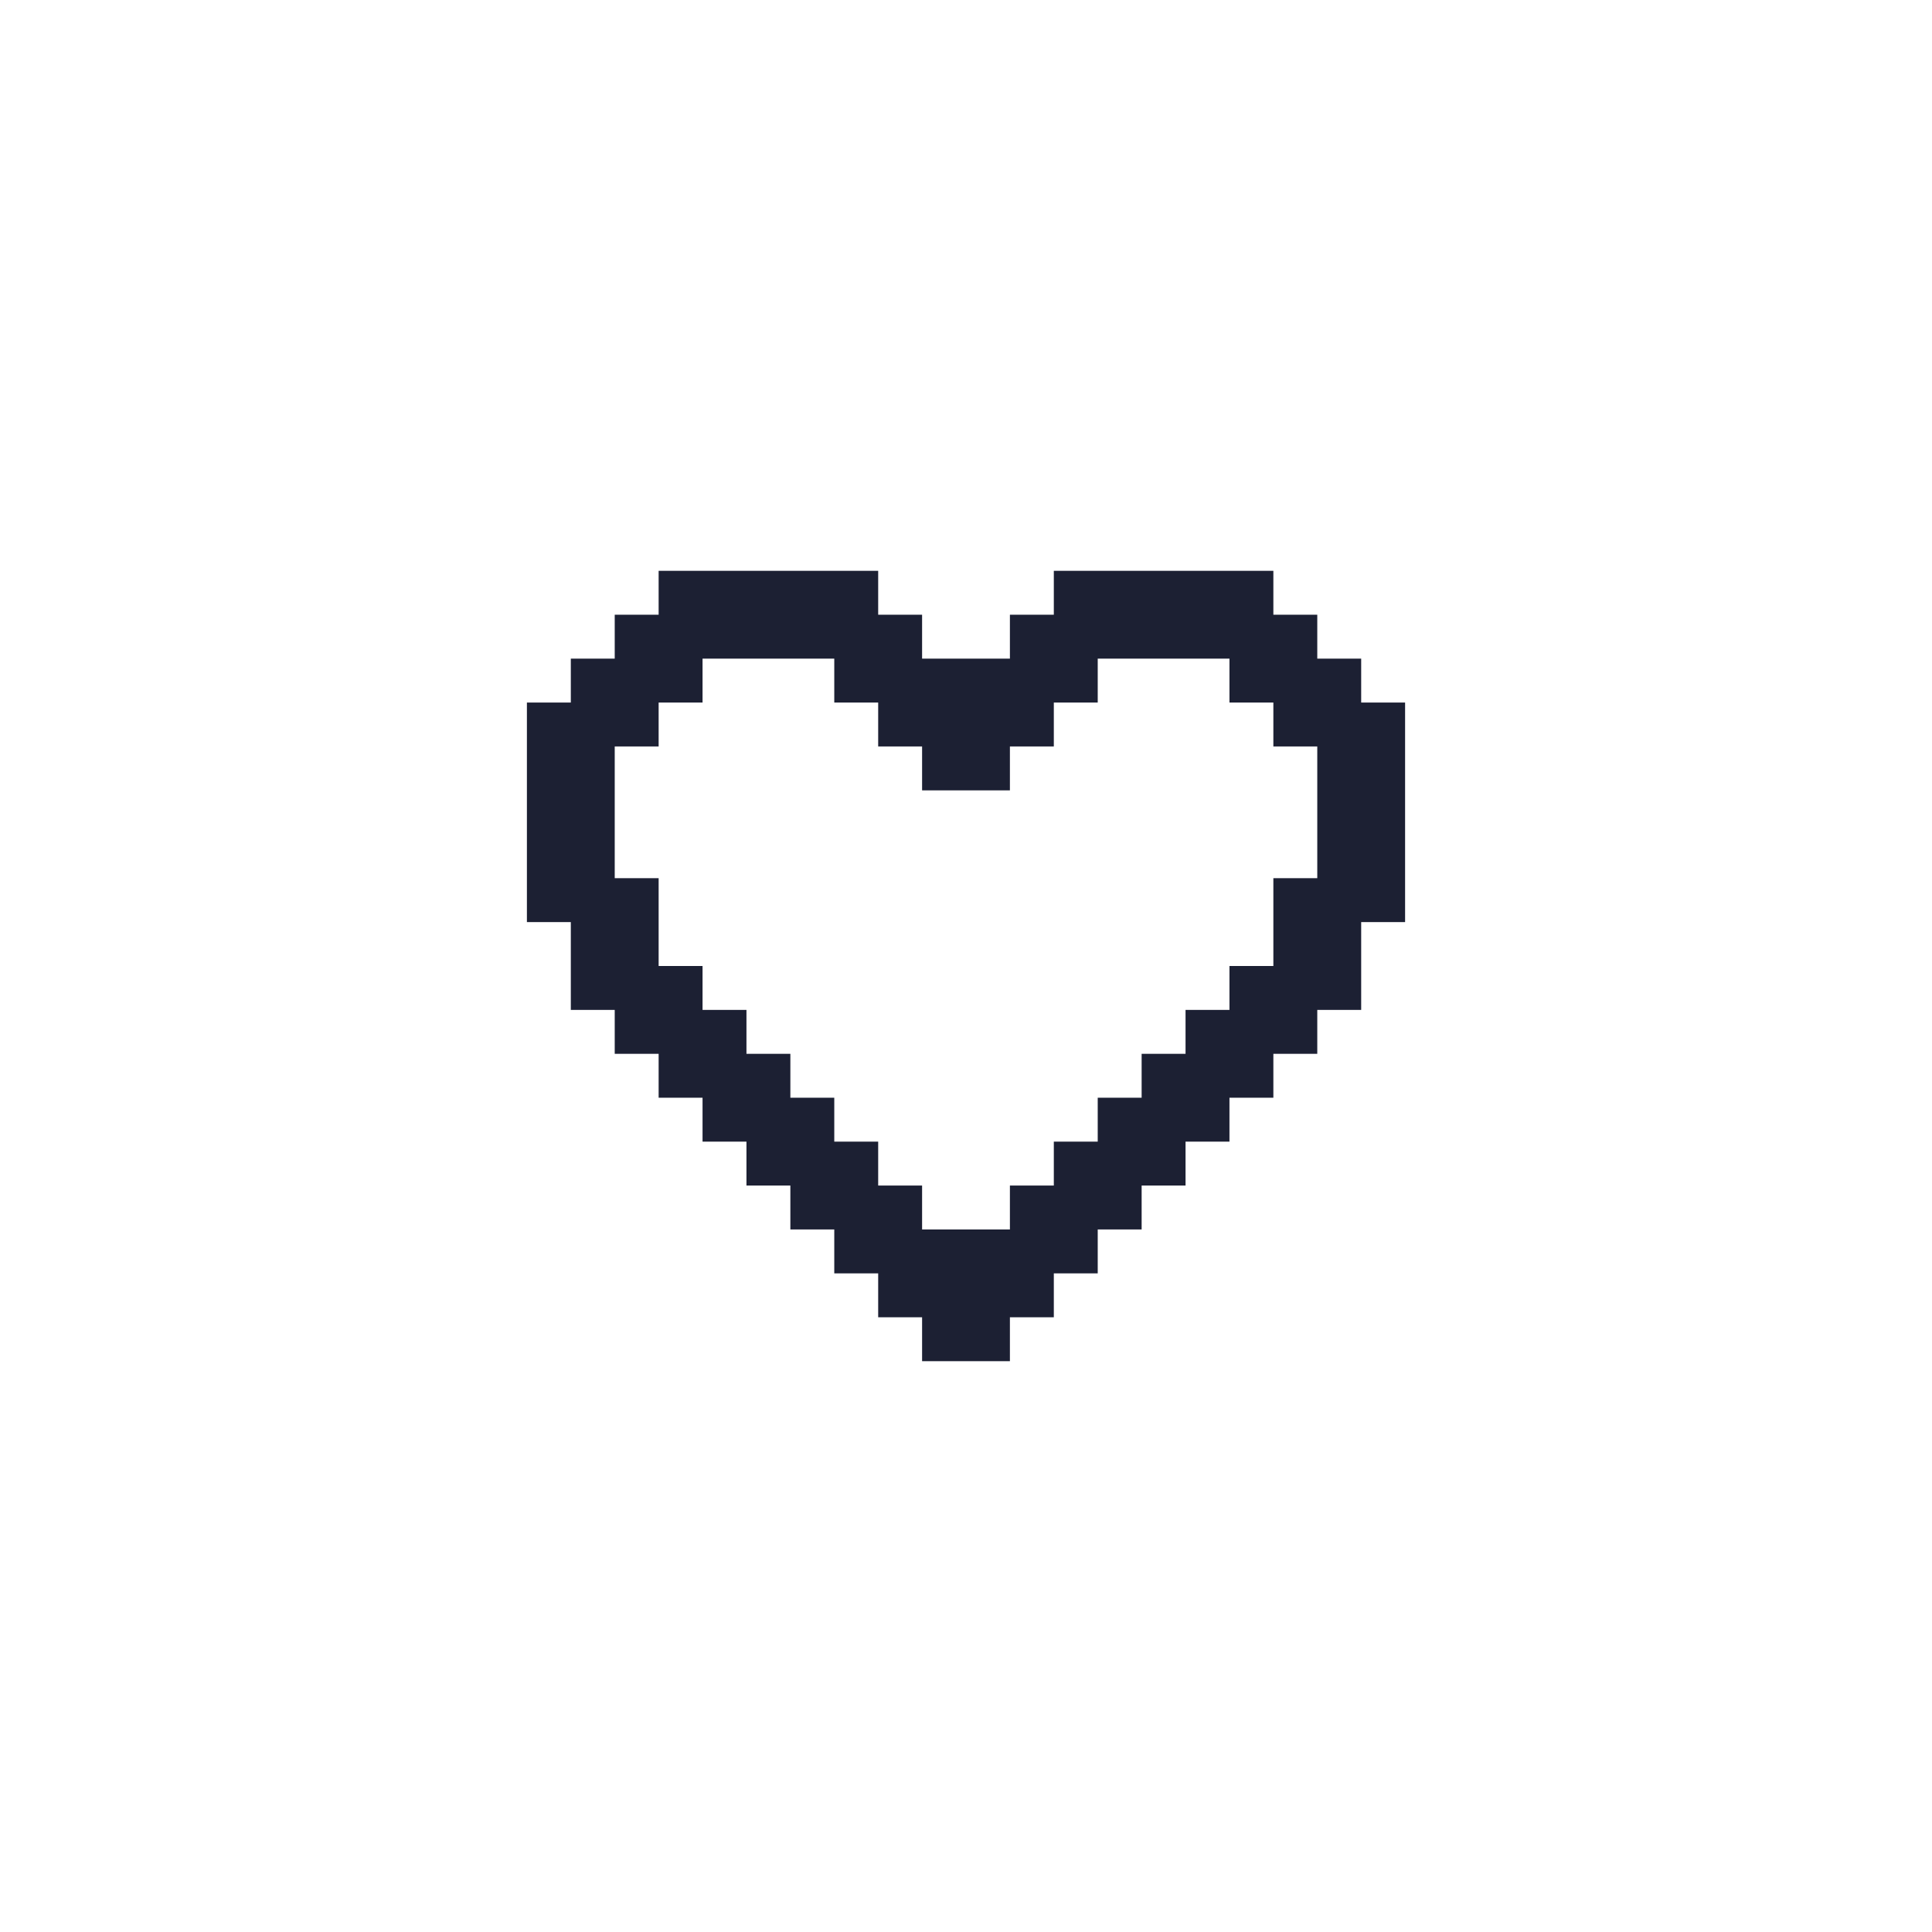
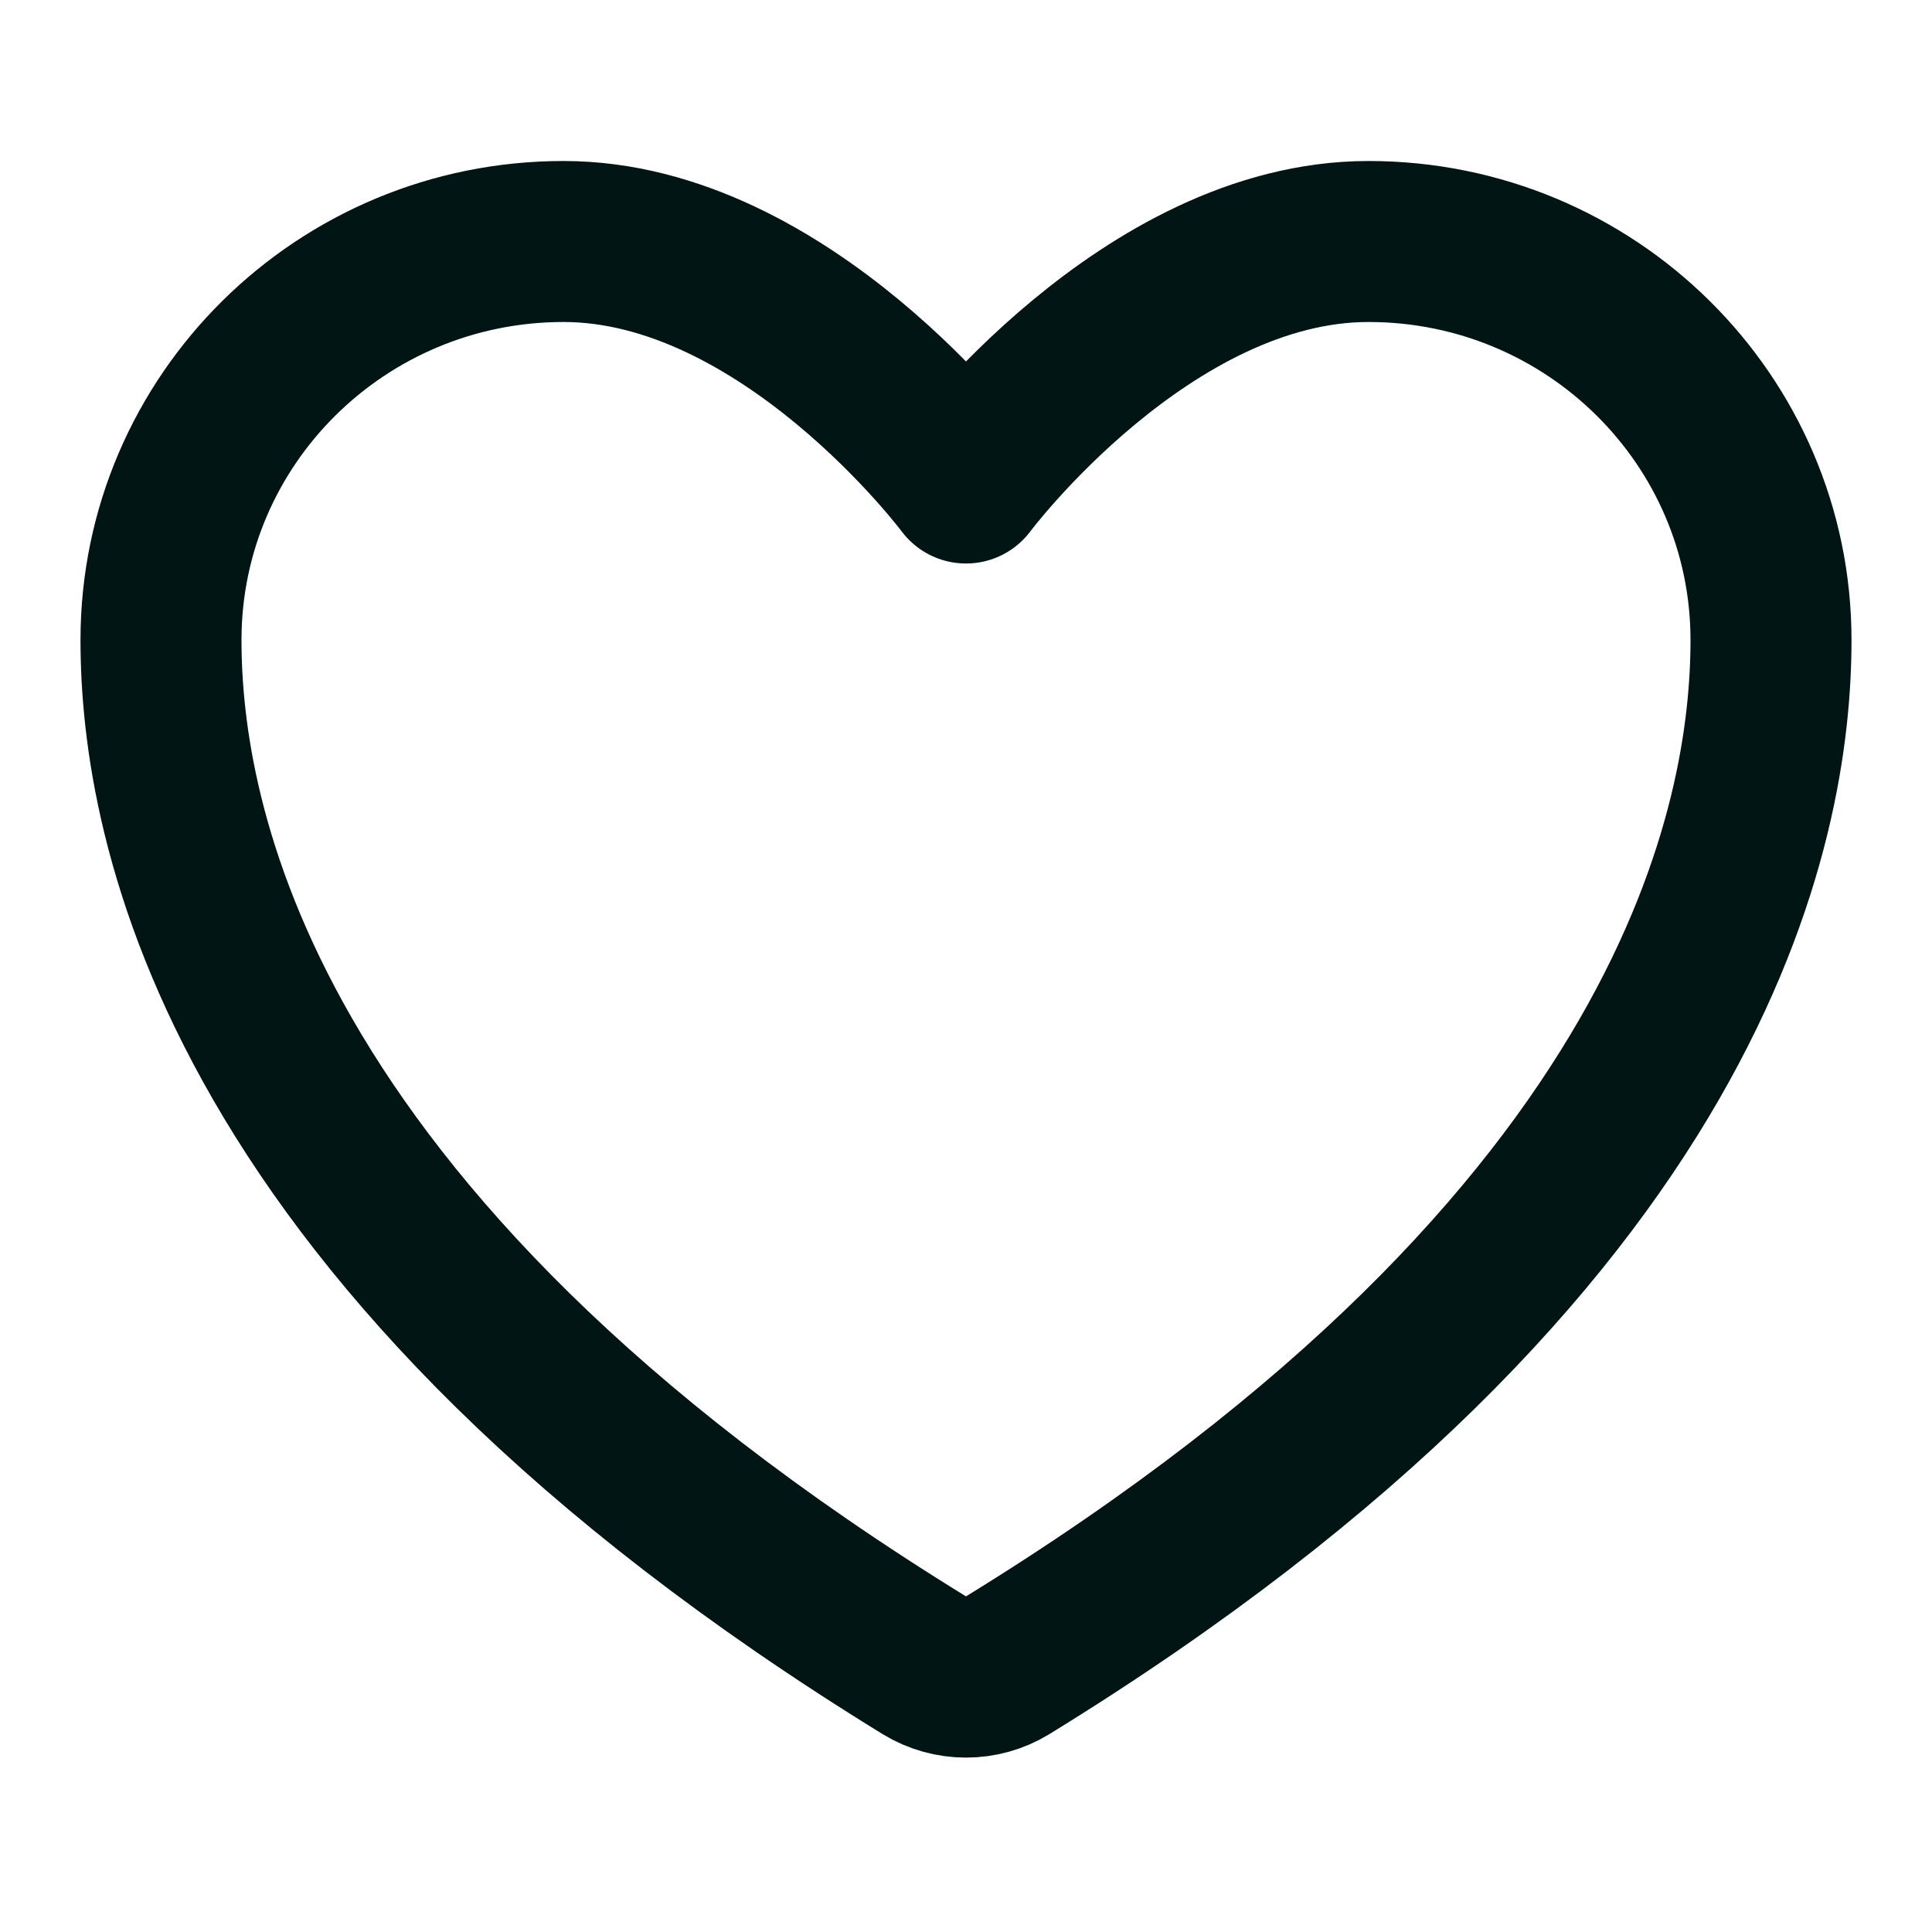
- <svg xmlns="http://www.w3.org/2000/svg" width="512" height="512" viewBox="0 0 512 512" style="color:#1C2033" class="h-full w-full">
+ <svg xmlns="http://www.w3.org/2000/svg" width="512" height="512" viewBox="0 0 512 512" style="color:#001514" class="h-full w-full">
  <rect width="512" height="512" x="0" y="0" rx="30" fill="transparent" stroke="transparent" stroke-width="0" stroke-opacity="100%" paint-order="stroke" />
-   <svg width="256px" height="256px" viewBox="0 0 22 22" fill="#1C2033" x="128" y="128" role="img" style="display:inline-block;vertical-align:middle">
-     <g fill="#1C2033">
-       <path fill="currentColor" d="M12 20h-2v-1H9v-1H8v-1H7v-1H6v-1H5v-1H4v-1H3v-1H2v-2H1V5h1V4h1V3h1V2h5v1h1v1h2V3h1V2h5v1h1v1h1v1h1v5h-1v2h-1v1h-1v1h-1v1h-1v1h-1v1h-1v1h-1v1h-1v1m-7-9v1h1v1h1v1h1v1h1v1h1v1h2v-1h1v-1h1v-1h1v-1h1v-1h1v-1h1V9h1V6h-1V5h-1V4h-3v1h-1v1h-1v1h-2V6H9V5H8V4H5v1H4v1H3v3h1v2h1Z" />
+   <svg width="512px" height="512px" viewBox="0 0 24 24" fill="currentColor" x="0" y="0" role="img" style="display:inline-block;vertical-align:middle">
+     <g fill="currentColor">
+       <path fill="none" stroke="currentColor" stroke-linecap="round" stroke-linejoin="round" stroke-width="2" d="M7 3C4.239 3 2 5.216 2 7.95c0 2.207.875 7.445 9.488 12.74a.985.985 0 0 0 1.024 0C21.125 15.395 22 10.157 22 7.95C22 5.216 19.761 3 17 3s-5 3-5 3s-2.239-3-5-3Z" />
    </g>
  </svg>
</svg>
